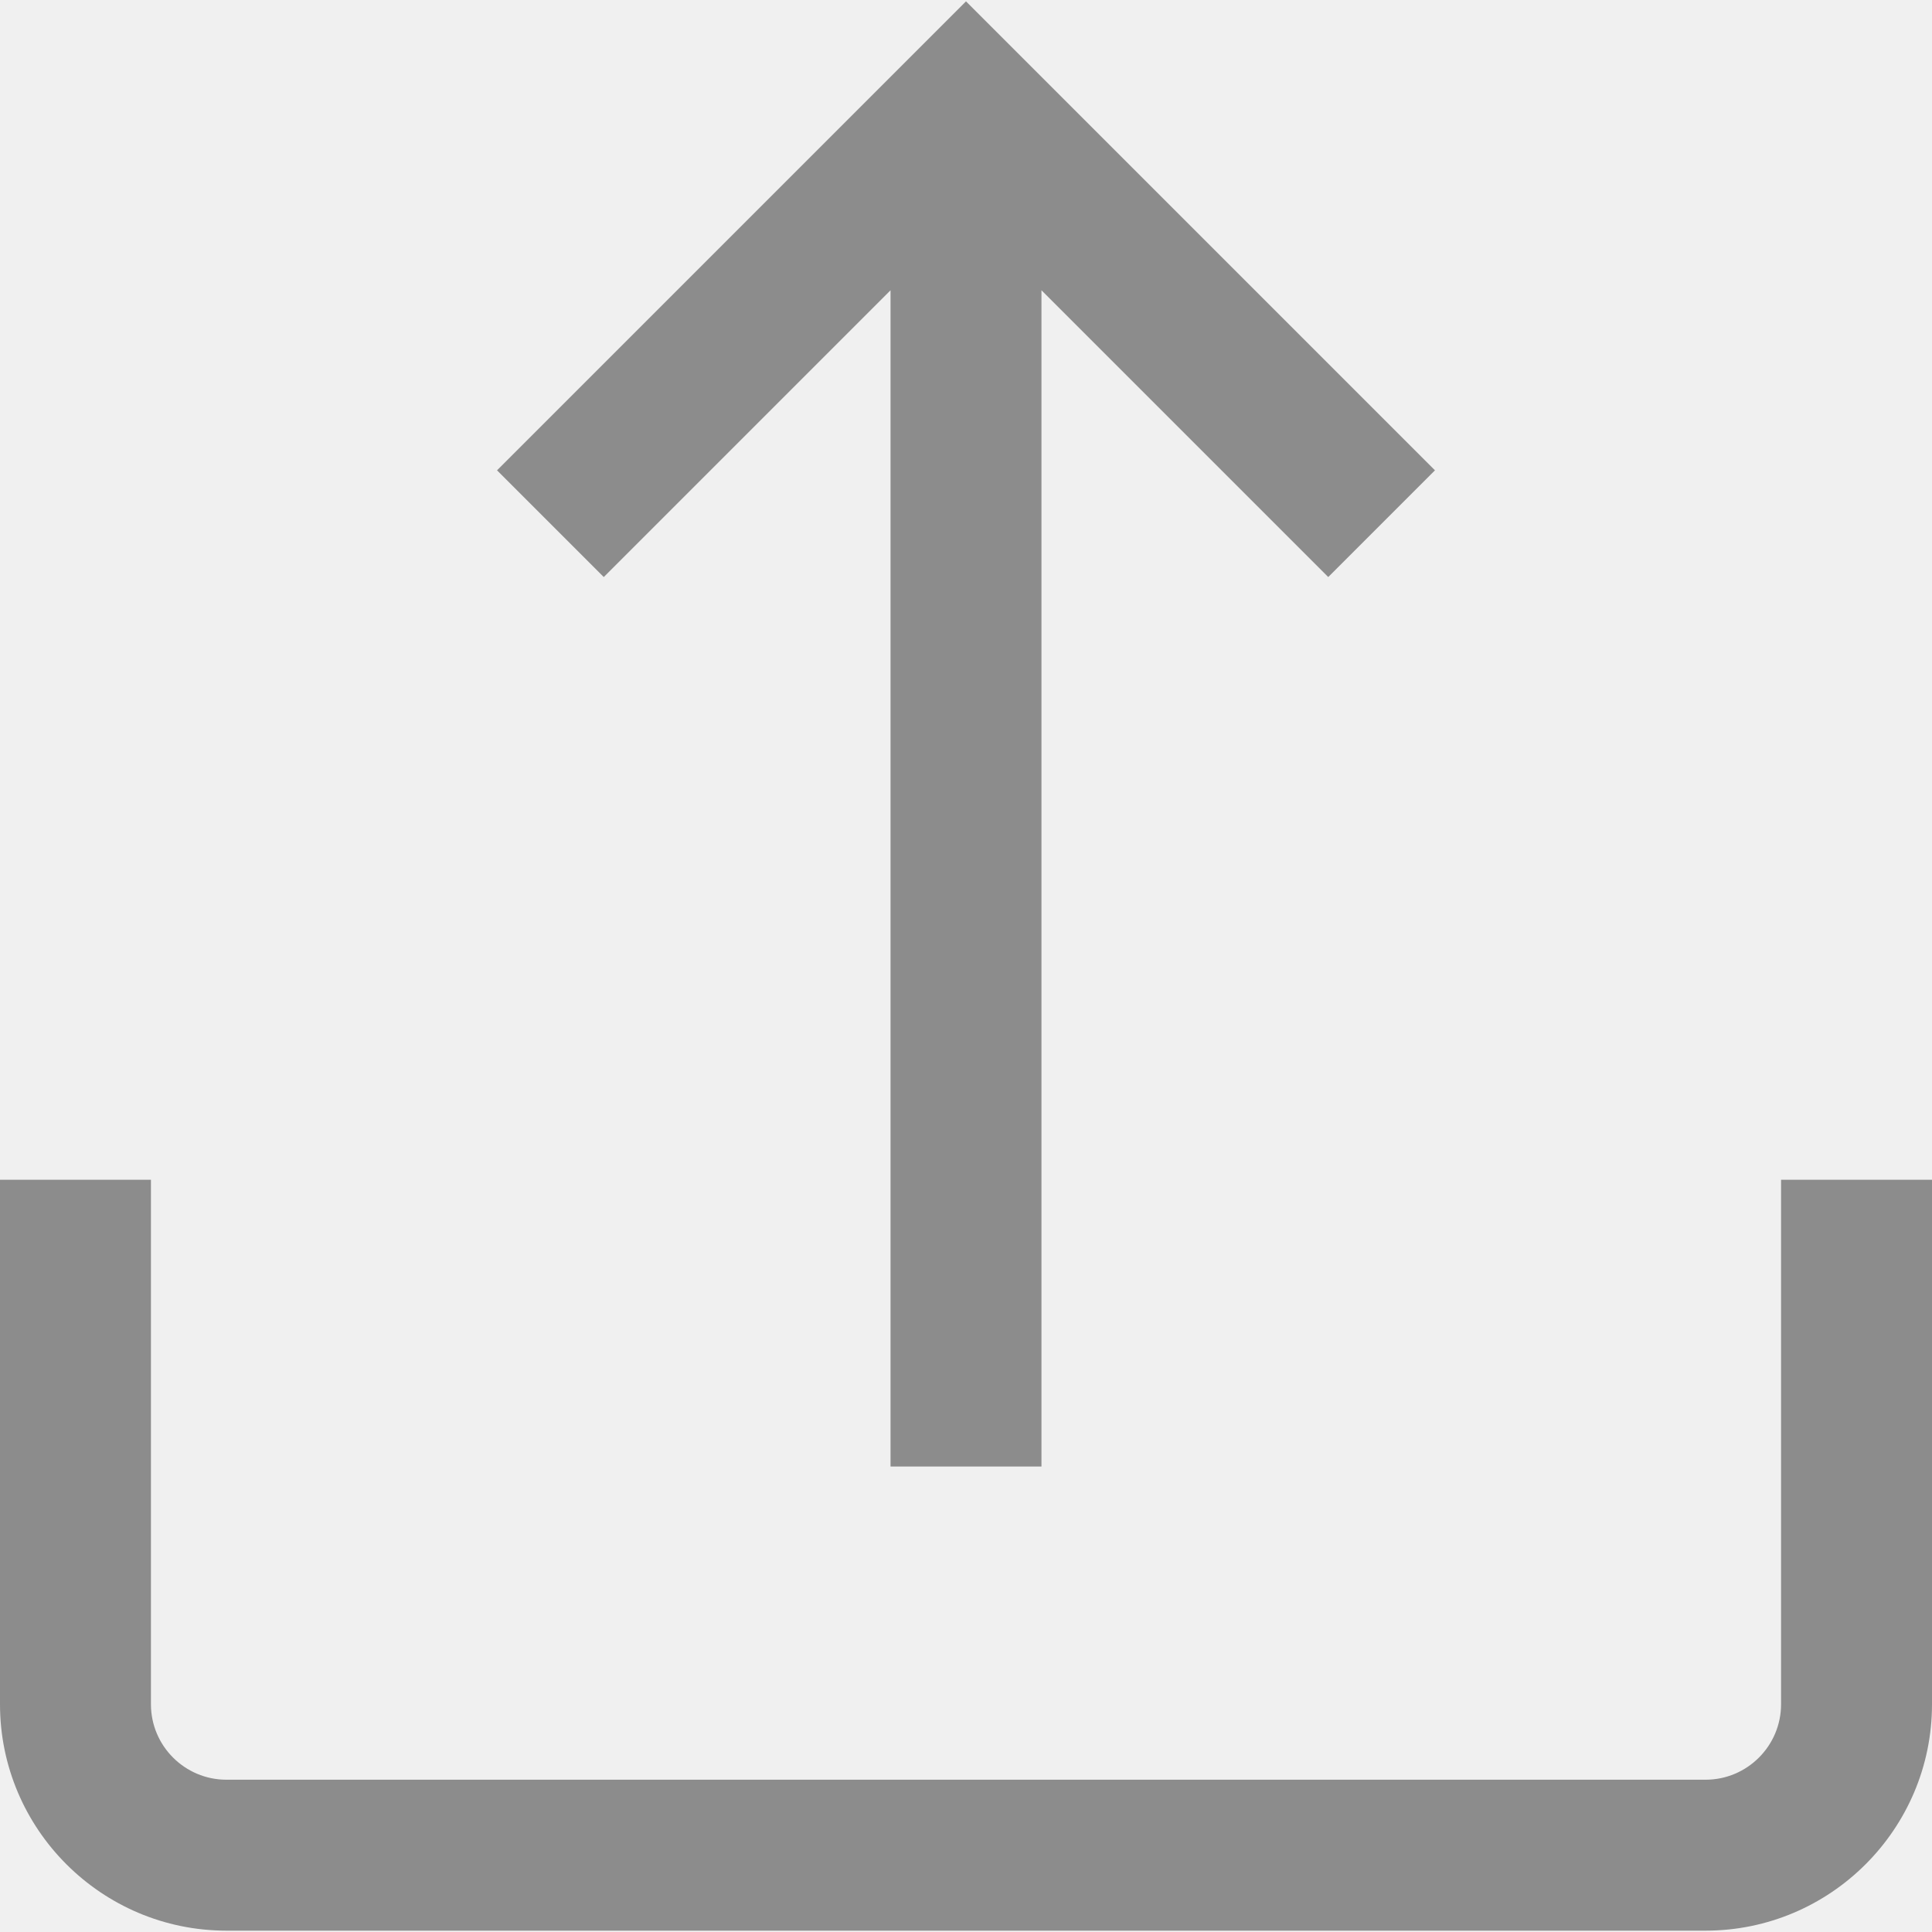
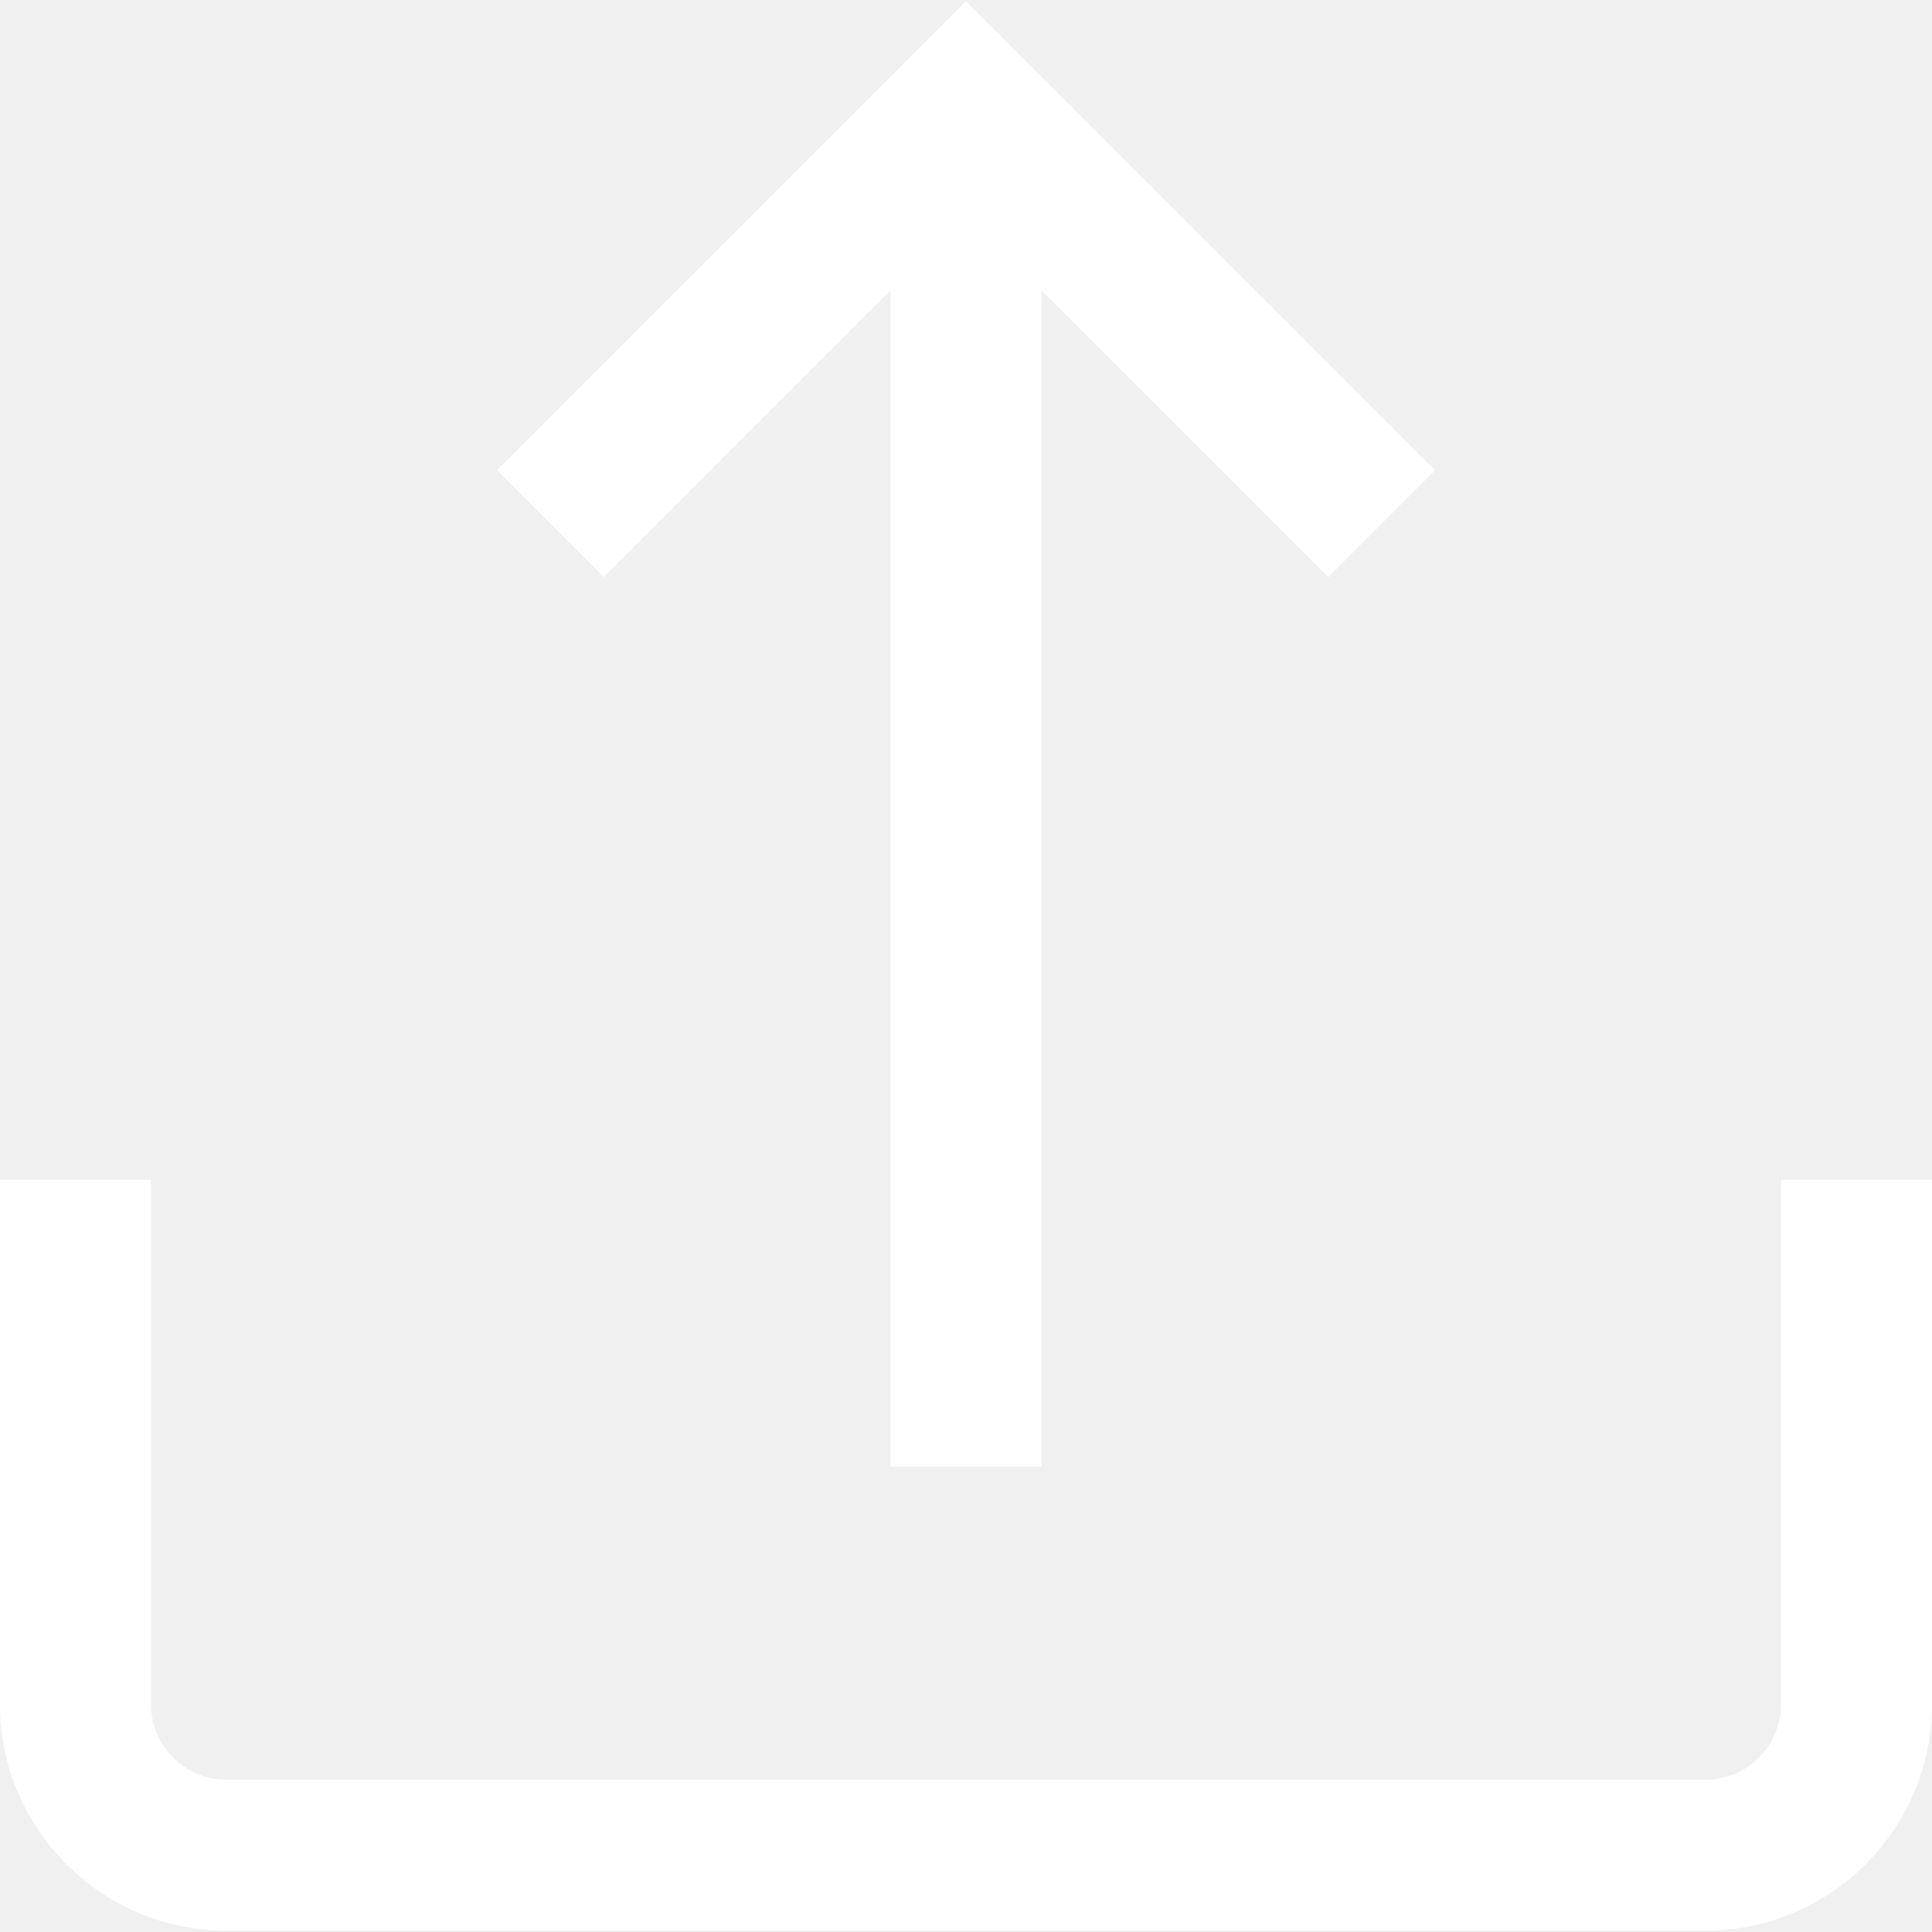
<svg xmlns="http://www.w3.org/2000/svg" version="1.1" width="512" height="512" x="0" y="0" viewBox="0 0 512 512" style="enable-background:new 0 0 512 512" xml:space="preserve" class="">
  <g>
    <g>
      <g>
-         <path d="M472,312.642v139c0,11.028-8.972,20-20,20H60c-11.028,0-20-8.972-20-20v-139H0v139c0,33.084,26.916,60,60,60h392    c33.084,0,60-26.916,60-60v-139H472z" fill="#8c8c8c" data-original="#000000" style="" />
+         <path d="M472,312.642v139c0,11.028-8.972,20-20,20H60c-11.028,0-20-8.972-20-20v-139H0v139c0,33.084,26.916,60,60,60h392    c33.084,0,60-26.916,60-60v-139H472z" fill="#fff" data-original="#000000" style="" />
      </g>
    </g>
    <g>
      <g>
-         <polygon points="256,0.358 131.716,124.642 160,152.926 236,76.926 236,388.642 276,388.642 276,76.926 352,152.926     380.284,124.642   " fill="#8c8c8c" data-original="#000000" style="" />
+         <polygon points="256,0.358 131.716,124.642 160,152.926 236,76.926 236,388.642 276,388.642 276,76.926 352,152.926     380.284,124.642   " fill="#fff" data-original="#000000" style="" />
      </g>
    </g>
    <g>
</g>
    <g>
</g>
    <g>
</g>
    <g>
</g>
    <g>
</g>
    <g>
</g>
    <g>
</g>
    <g>
</g>
    <g>
</g>
    <g>
</g>
    <g>
</g>
    <g>
</g>
    <g>
</g>
    <g>
</g>
    <g>
</g>
  </g>
</svg>
